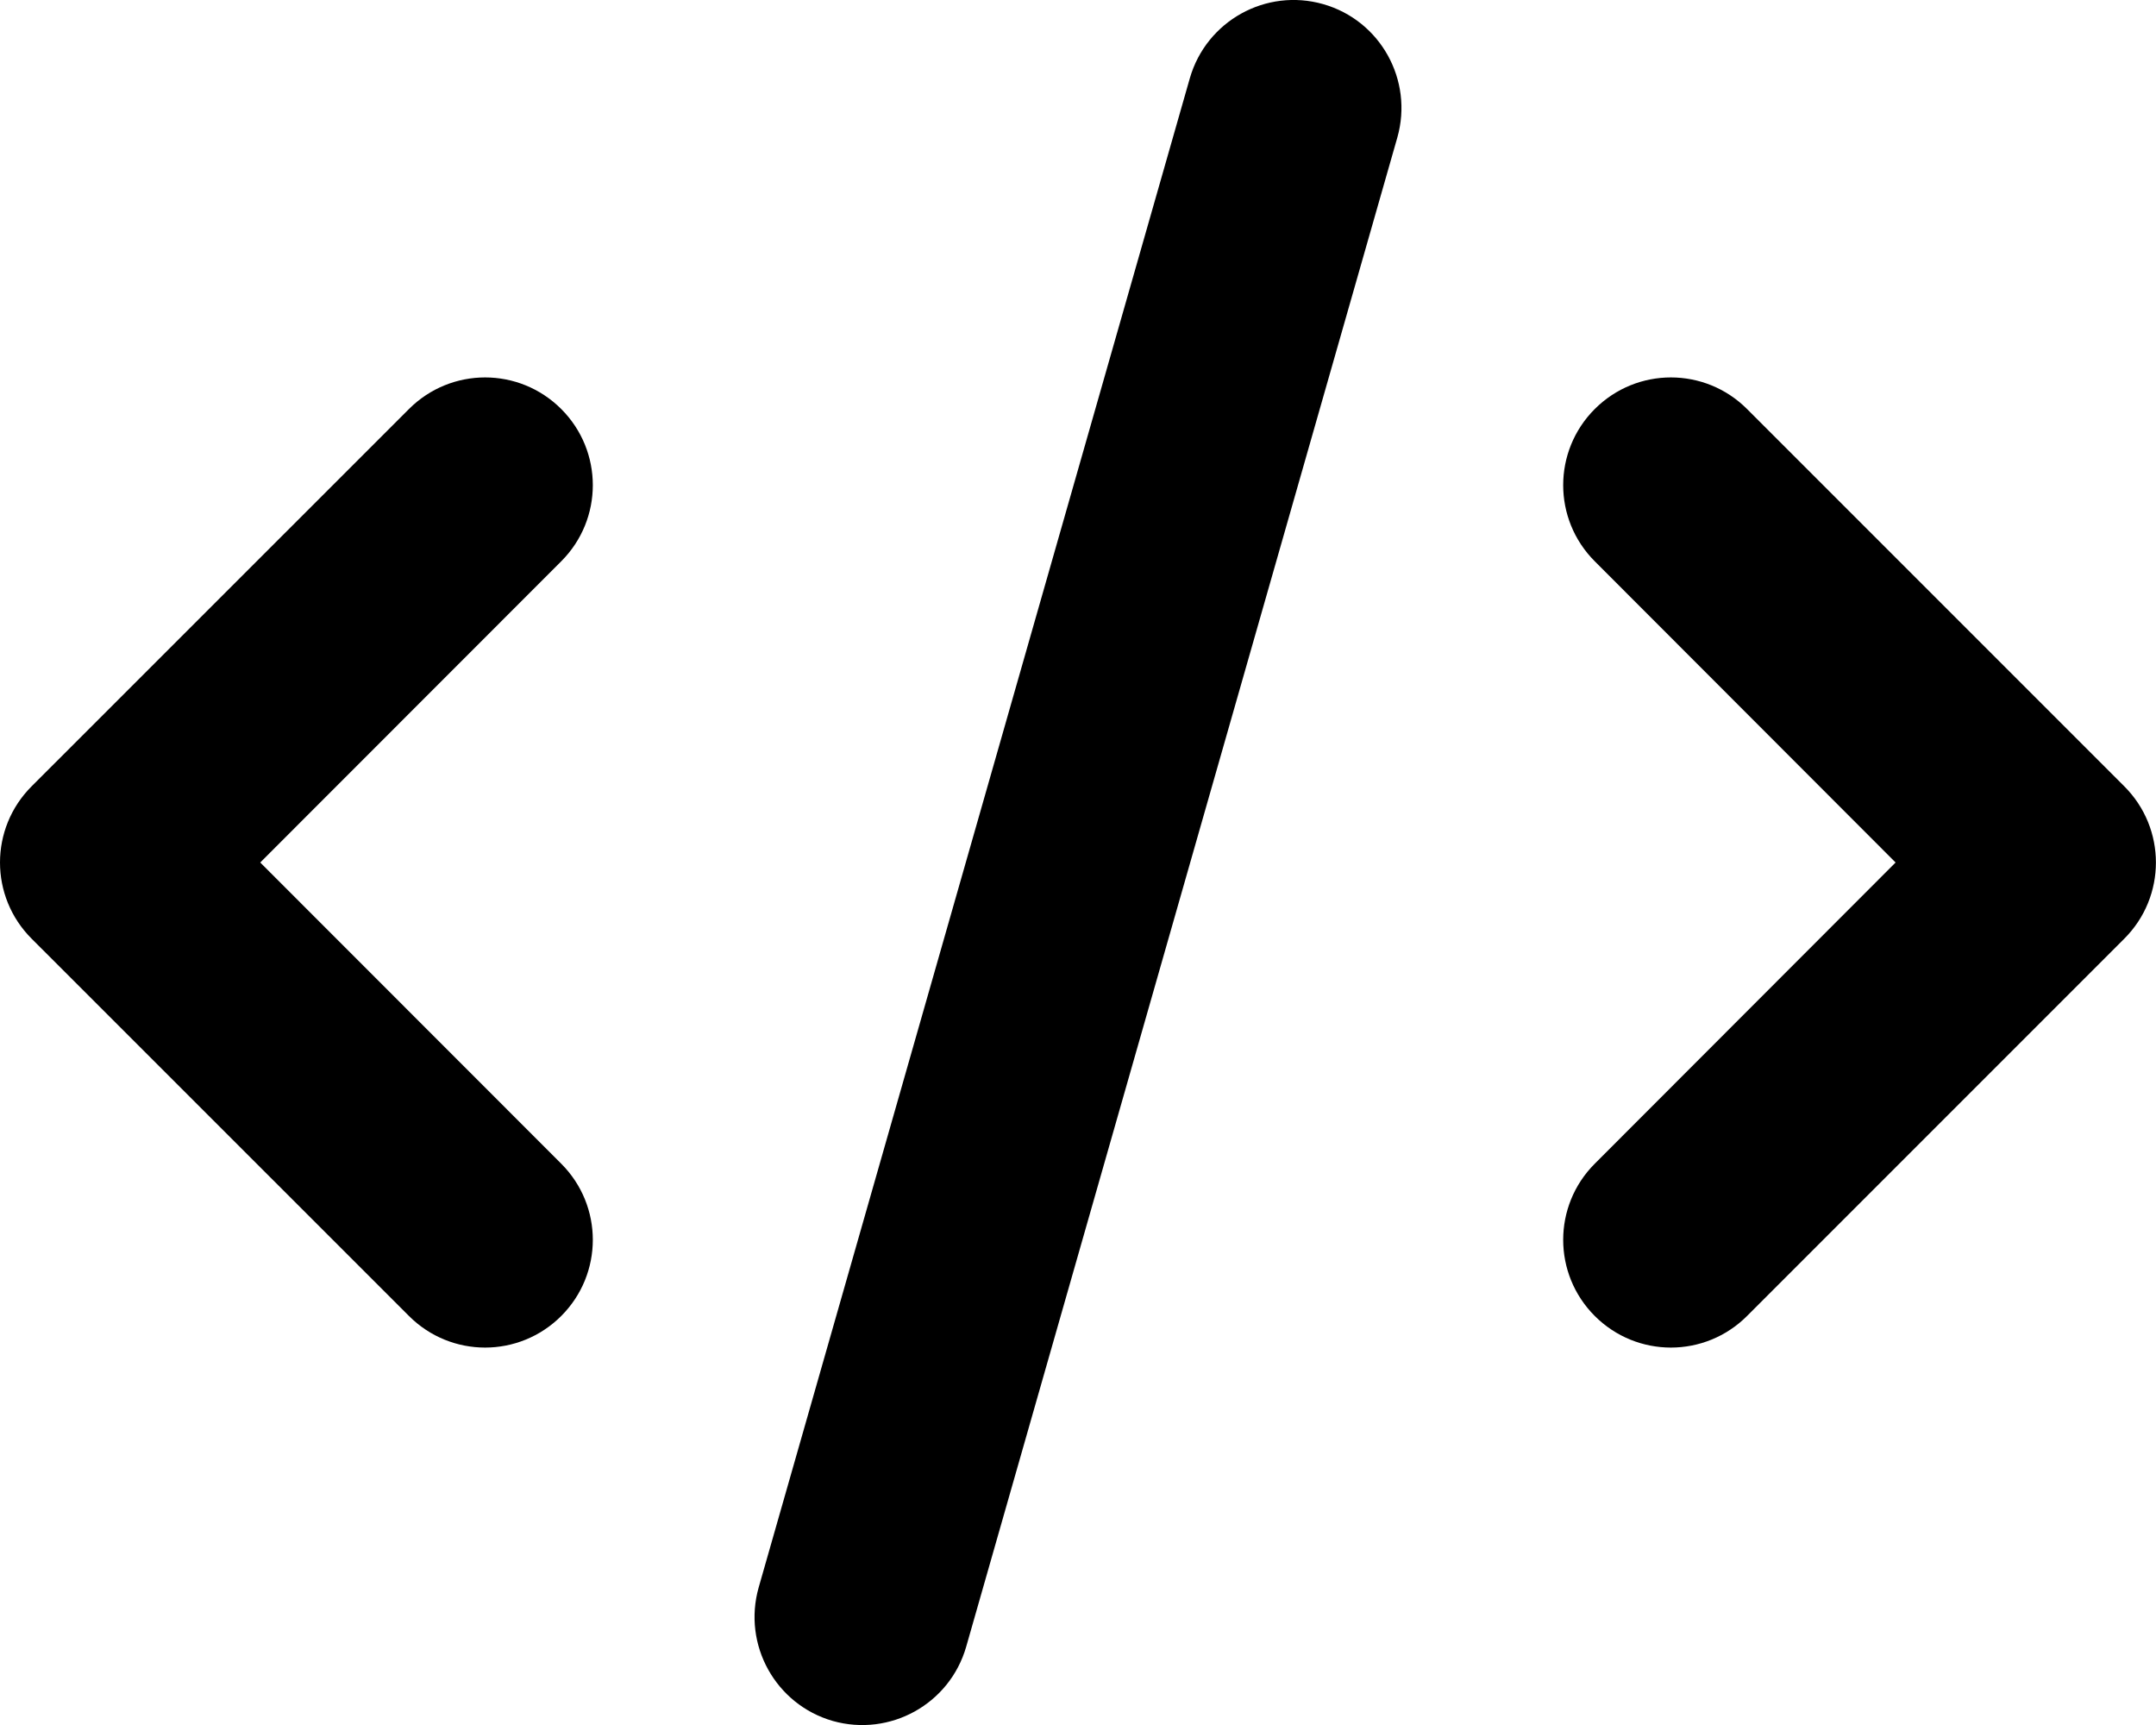
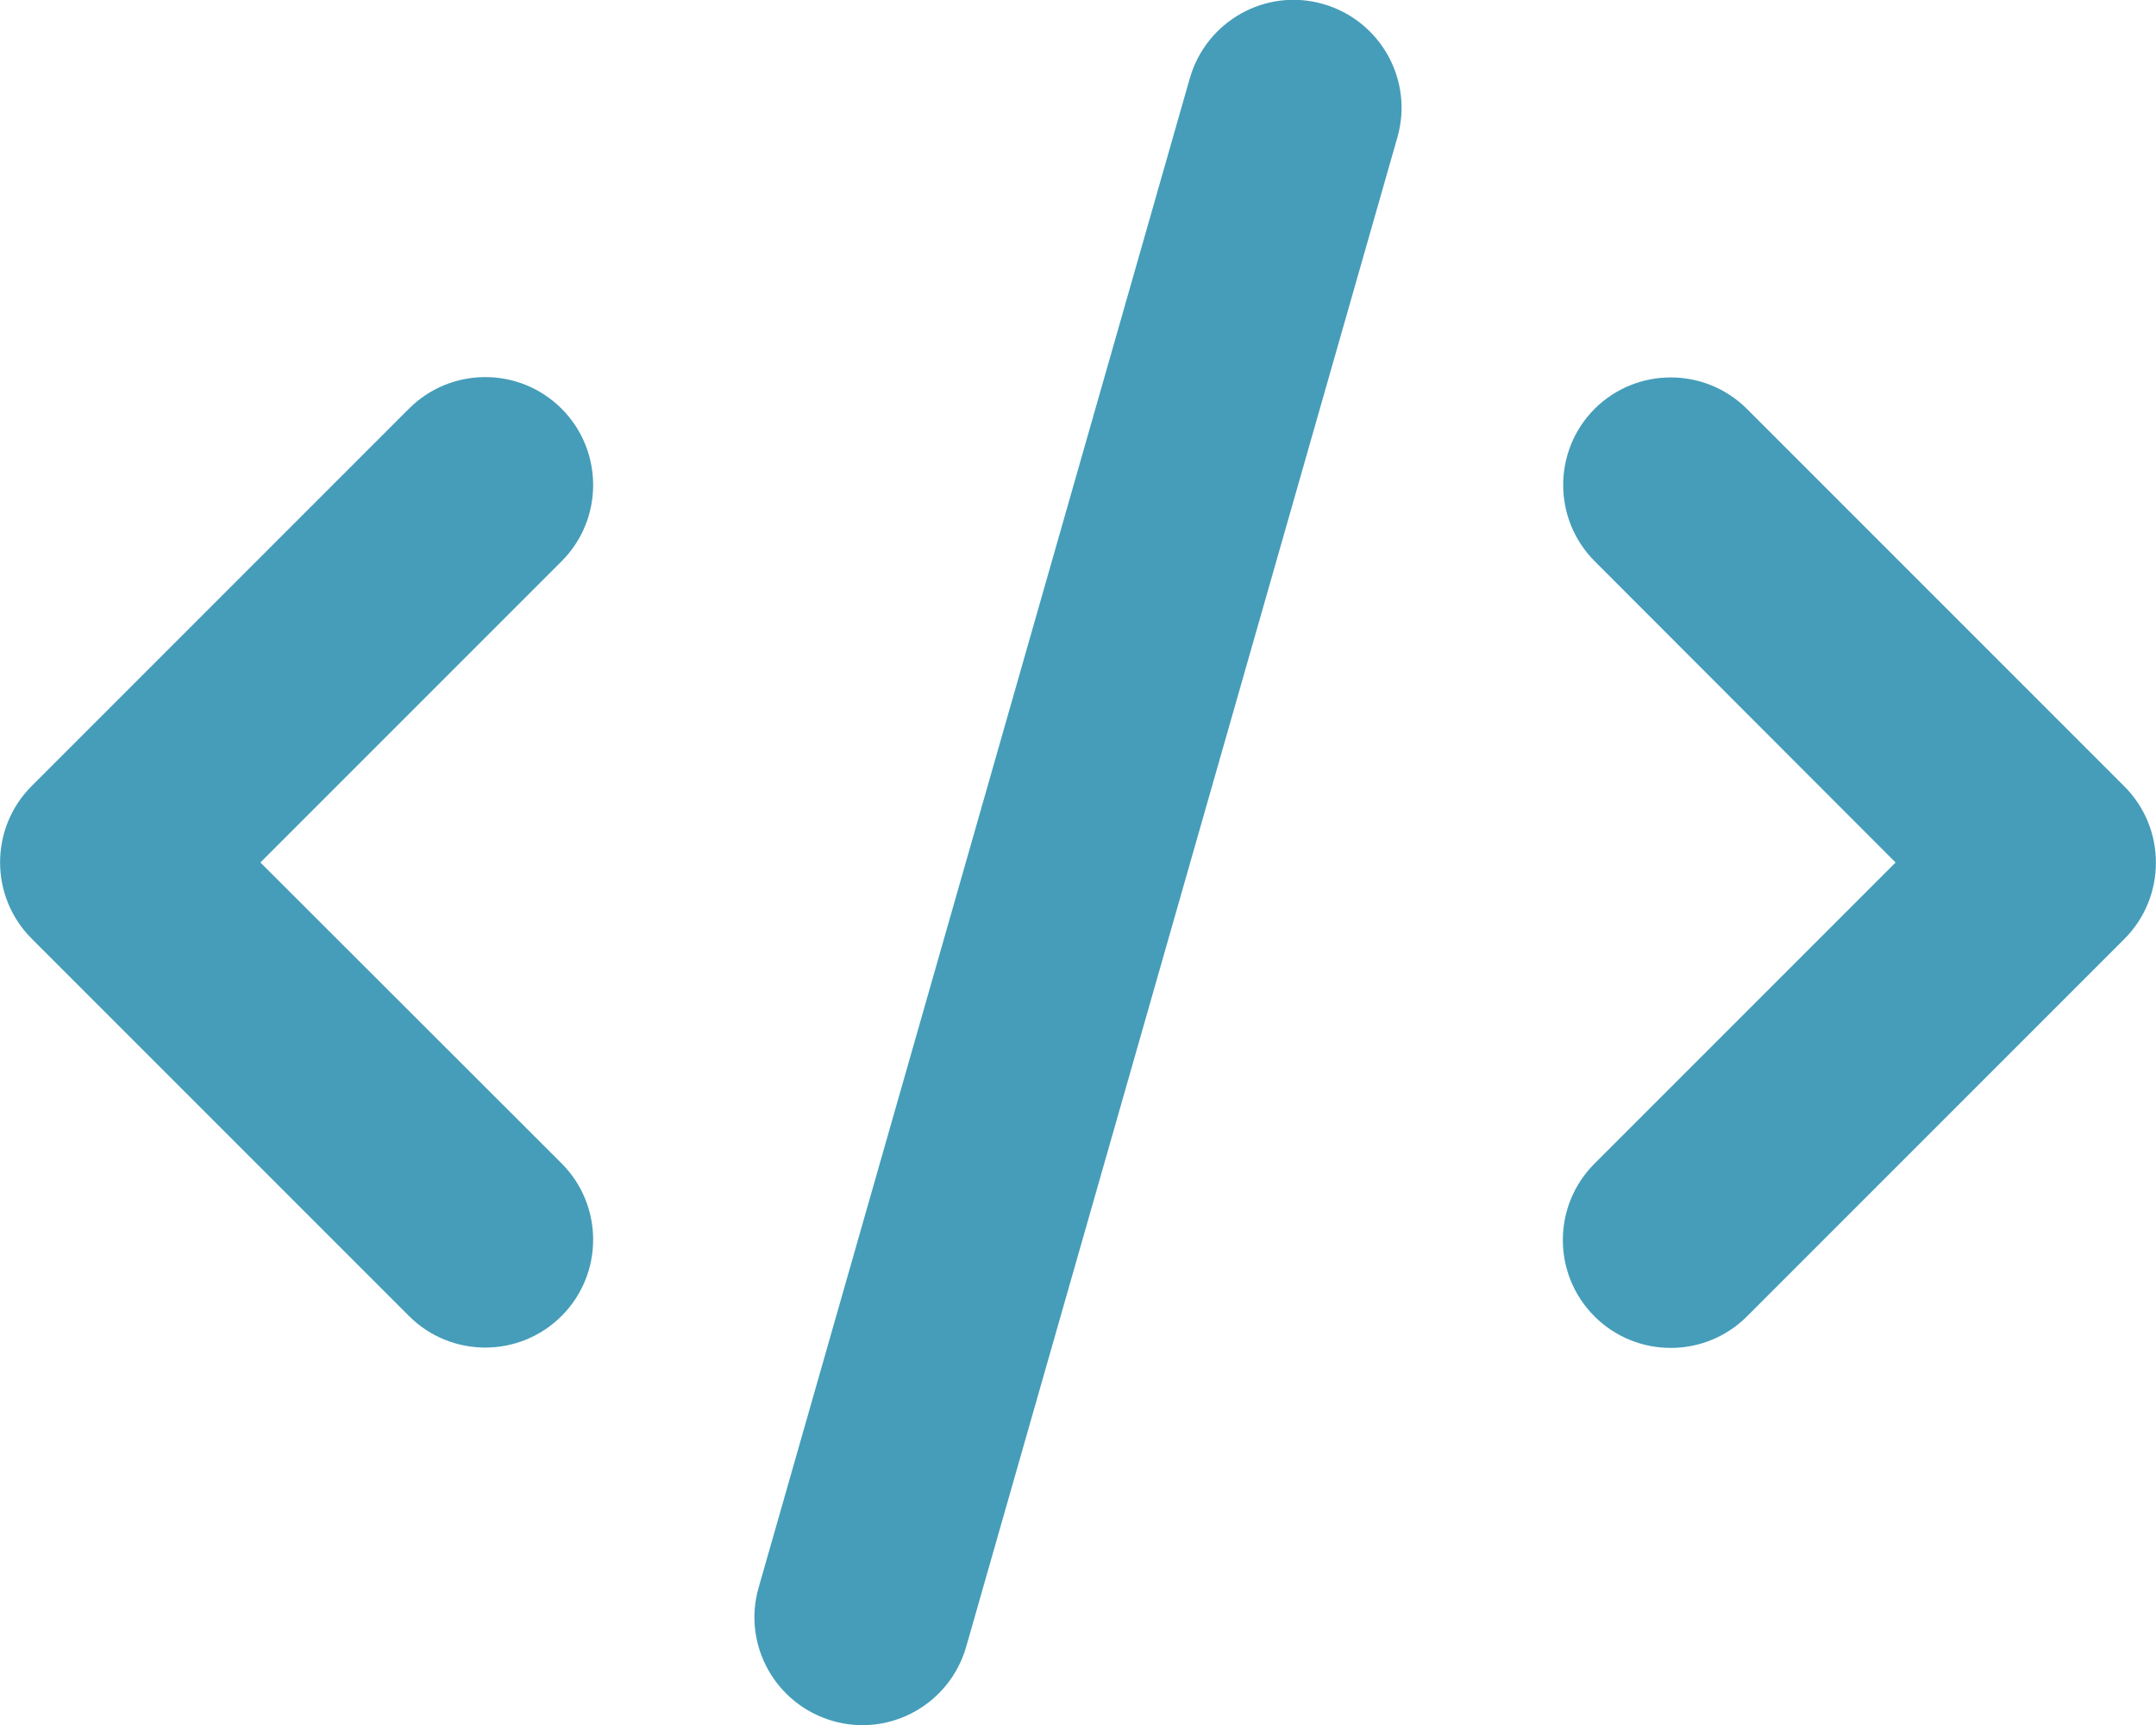
- <svg xmlns="http://www.w3.org/2000/svg" viewBox="0 0 640 512">
-   <path d="M414.8 40.79L286.8 488.8C281.9 505.8 264.2 515.6 247.2 510.8C230.2 505.9 220.4 488.2 225.2 471.2L353.2 23.21C358.1 6.216 375.8-3.624 392.8 1.232C409.8 6.087 419.6 23.8 414.8 40.79H414.8zM518.6 121.4L630.6 233.4C643.1 245.9 643.1 266.1 630.6 278.6L518.6 390.6C506.1 403.1 485.9 403.1 473.4 390.6C460.9 378.1 460.9 357.9 473.4 345.4L562.7 256L473.4 166.6C460.9 154.1 460.9 133.9 473.4 121.4C485.9 108.9 506.1 108.9 518.6 121.4V121.4zM166.6 166.6L77.25 256L166.6 345.4C179.1 357.9 179.1 378.1 166.6 390.6C154.1 403.1 133.9 403.1 121.4 390.6L9.372 278.6C-3.124 266.1-3.124 245.9 9.372 233.4L121.4 121.4C133.9 108.9 154.1 108.9 166.6 121.4C179.1 133.9 179.1 154.1 166.6 166.6V166.6z" />
+ <svg xmlns="http://www.w3.org/2000/svg" height="1em" viewBox="0 0 640 512">
+   <style>svg{fill:#459db9}</style>
+   <path d="M392.8 1.2c-17-4.9-34.7 5-39.6 22l-128 448c-4.9 17 5 34.7 22 39.6s34.7-5 39.6-22l128-448c4.9-17-5-34.7-22-39.6zm80.6 120.1c-12.5 12.5-12.5 32.8 0 45.3L562.7 256l-89.4 89.4c-12.5 12.5-12.5 32.8 0 45.3s32.8 12.5 45.3 0l112-112c12.5-12.5 12.5-32.8 0-45.3l-112-112c-12.5-12.5-32.8-12.5-45.3 0zm-306.7 0c-12.5-12.5-32.8-12.5-45.3 0l-112 112c-12.5 12.5-12.5 32.8 0 45.3l112 112c12.5 12.5 32.8 12.5 45.3 0s12.5-32.8 0-45.3L77.3 256l89.4-89.4c12.5-12.5 12.5-32.8 0-45.3z" />
</svg>
